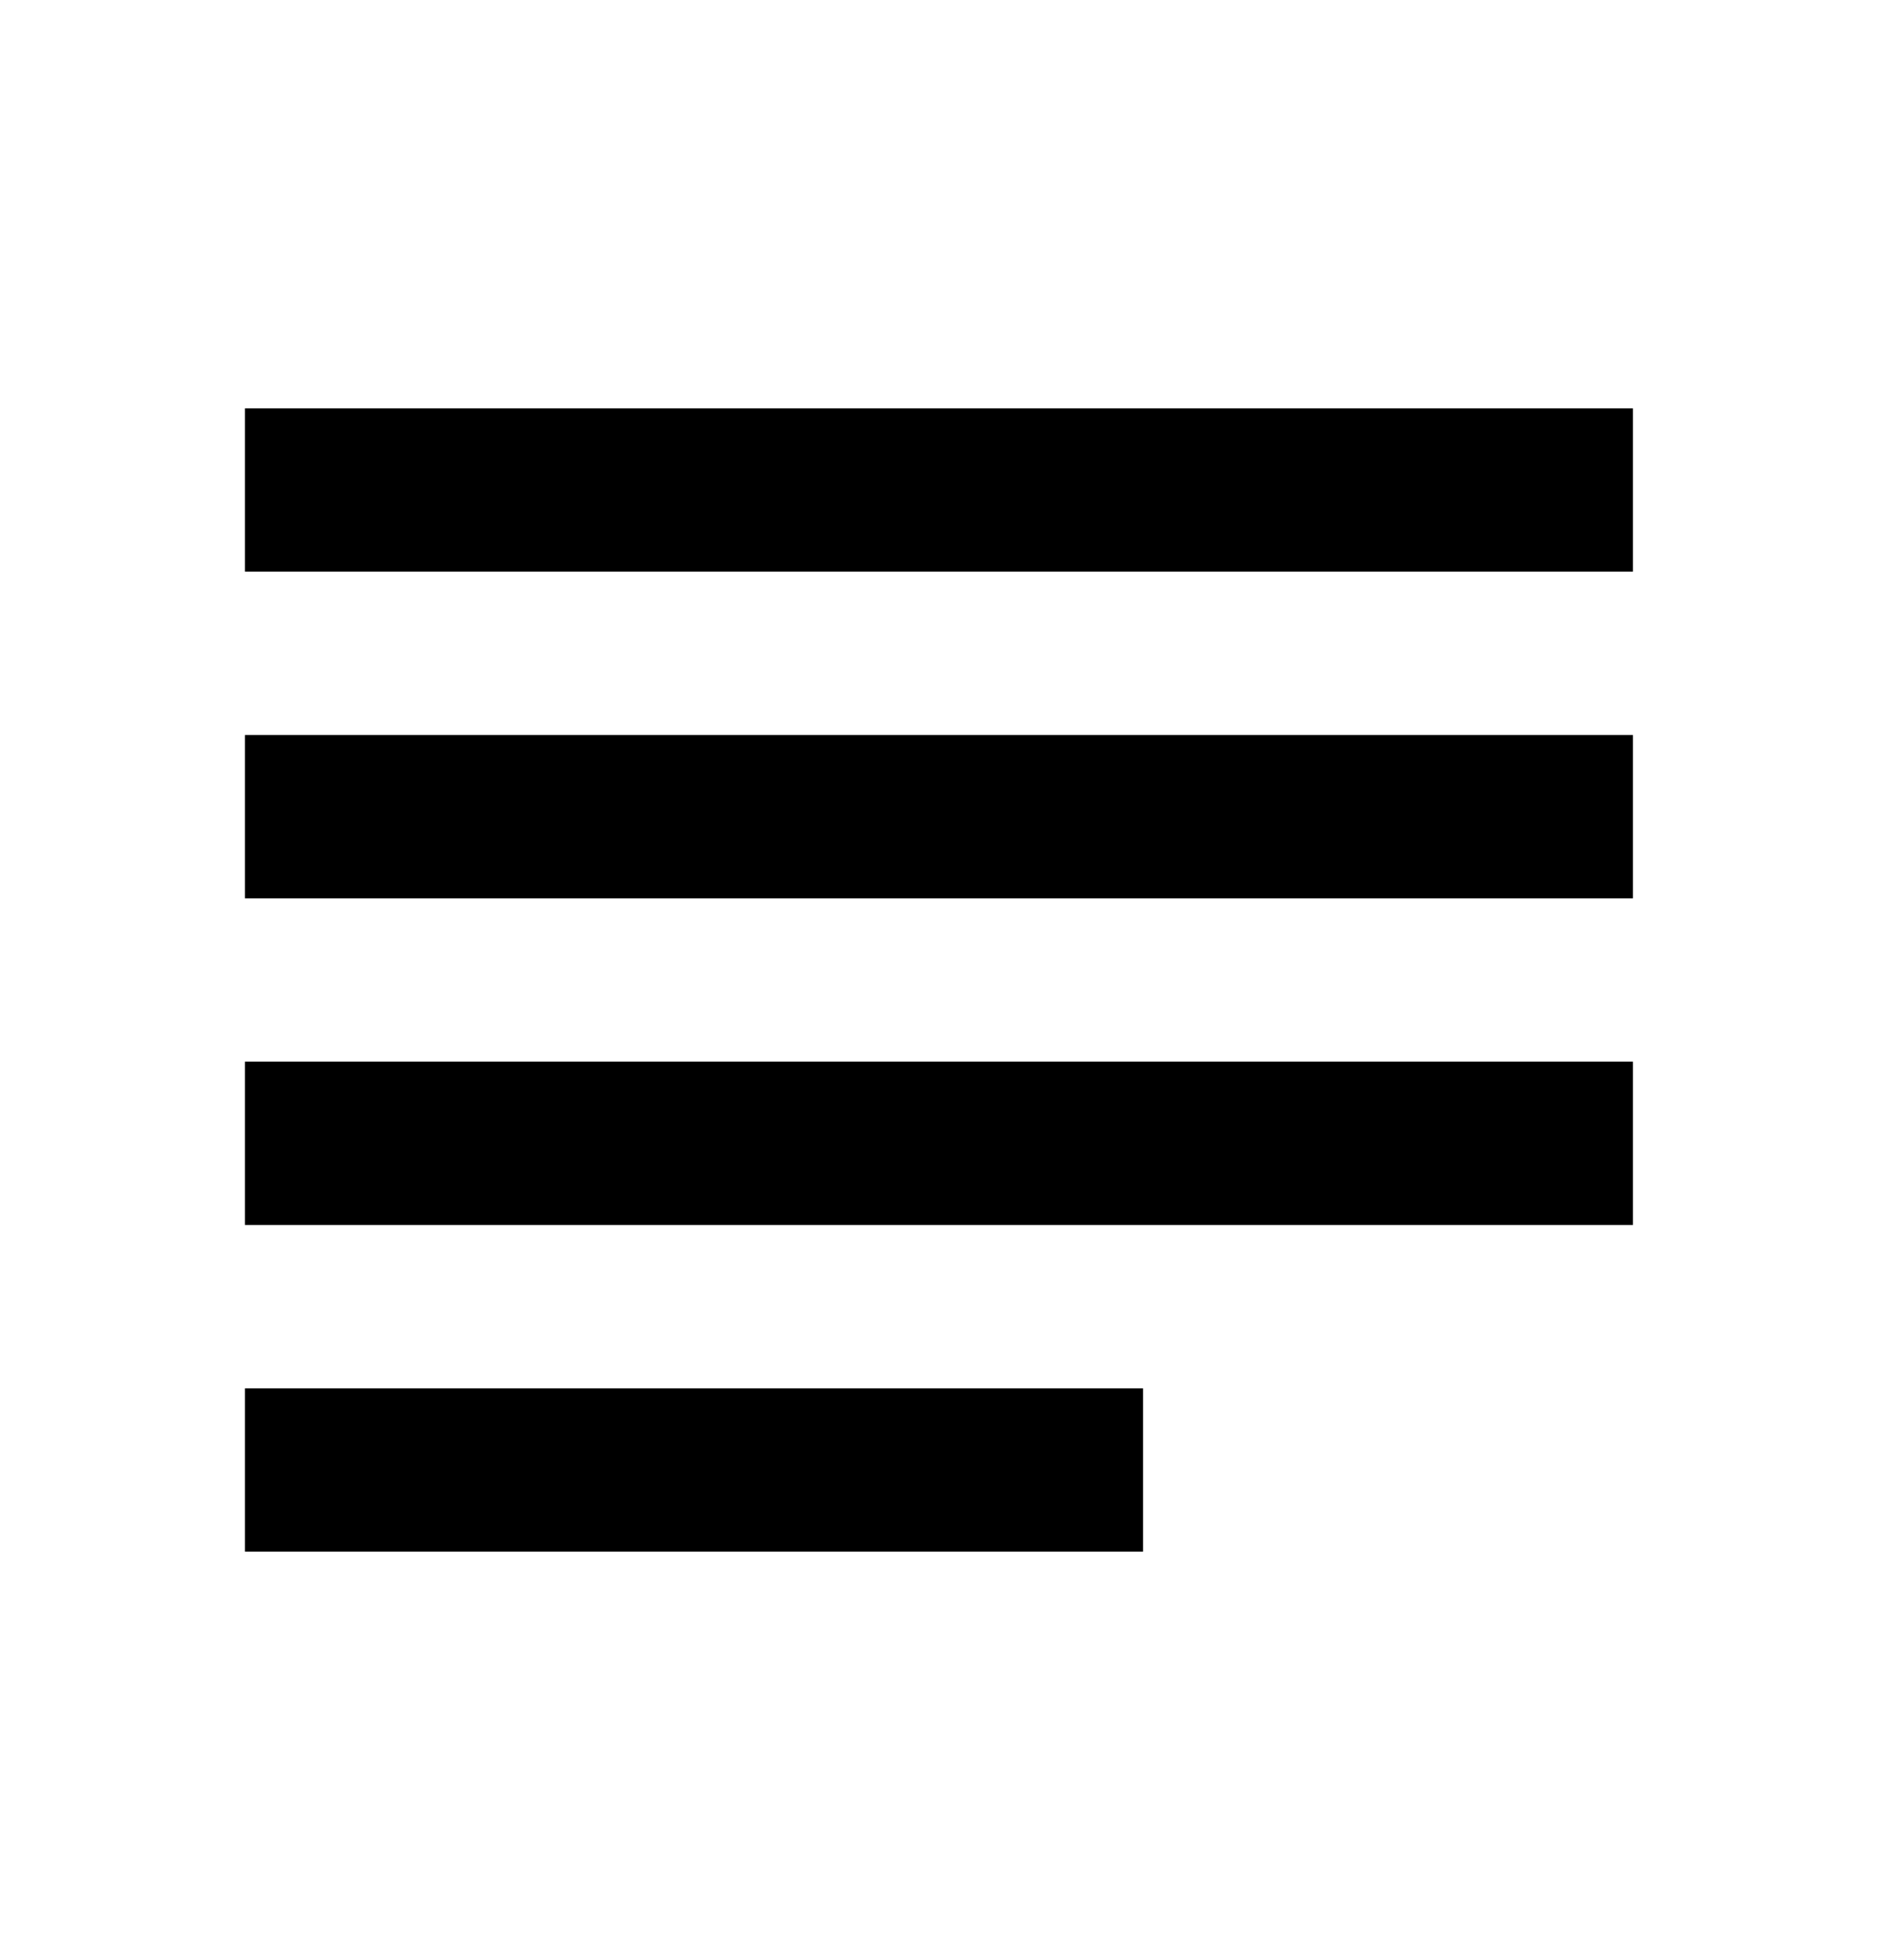
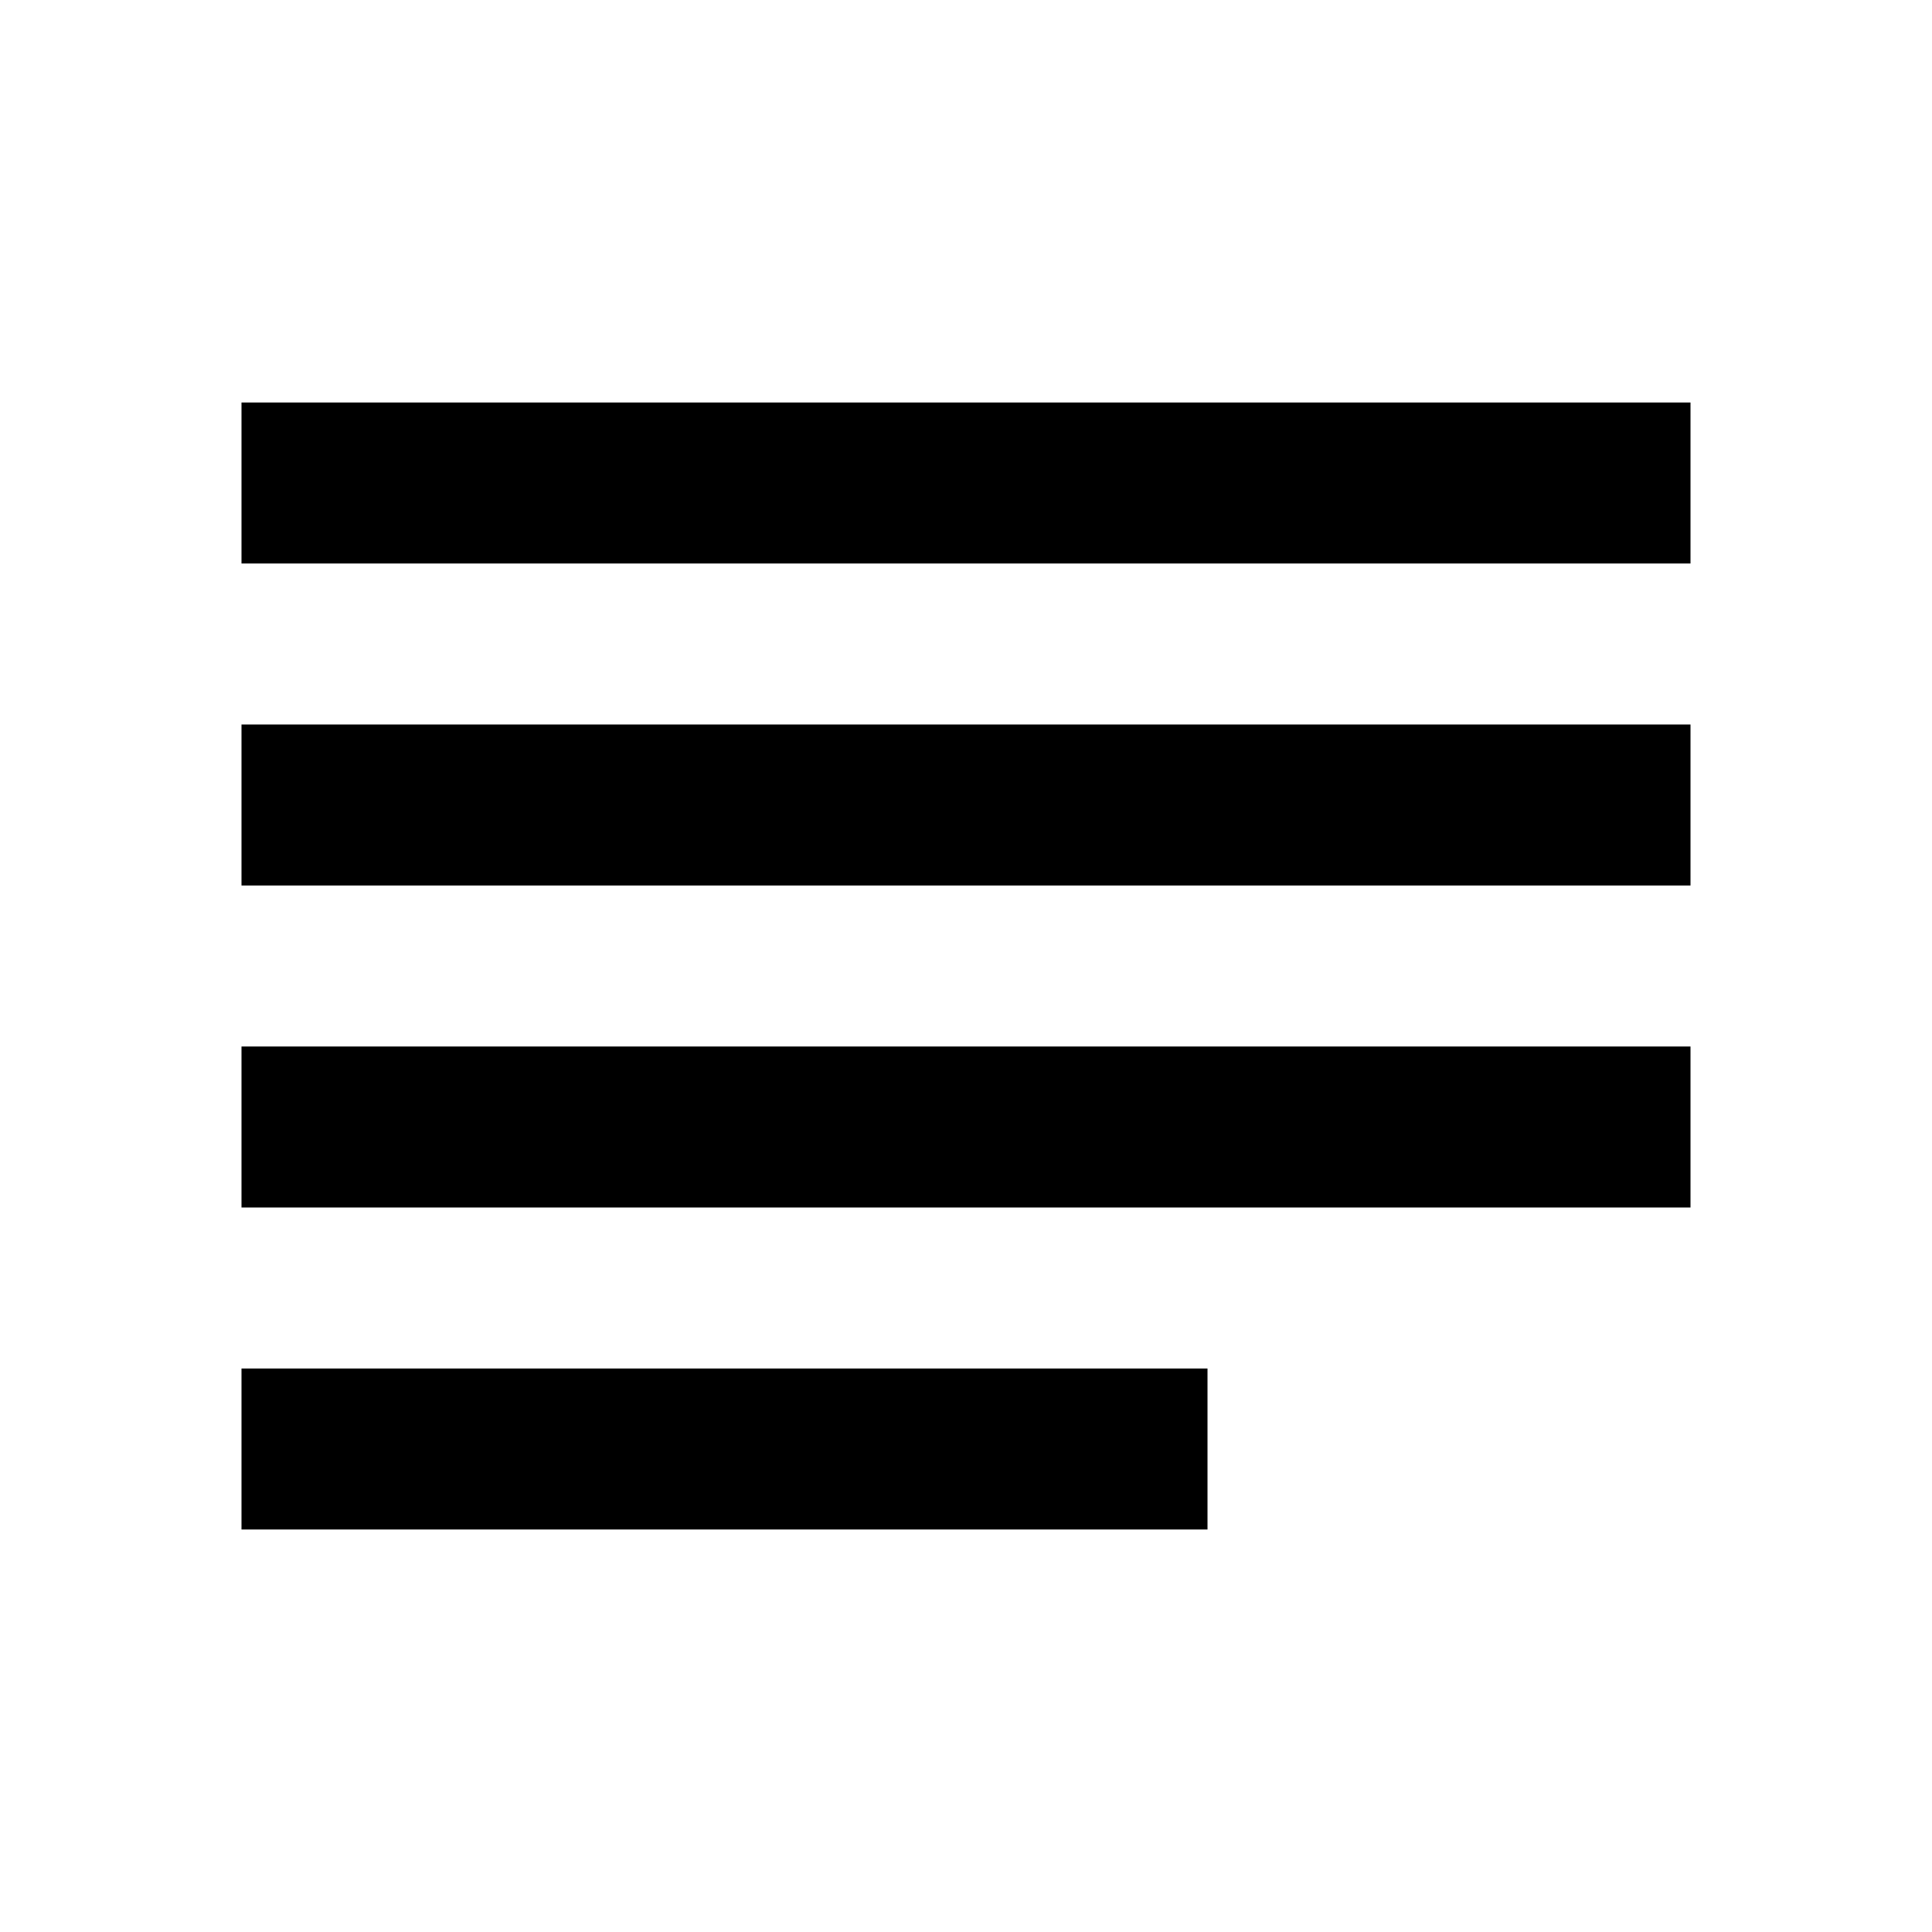
- <svg xmlns="http://www.w3.org/2000/svg" width="460" height="480" viewBox="0 0 460 480">
-   <path d="M60 140l340 0 0-40-340 0 0 40z m0 240l220 0 0-40-220 0 0 40z m0-80l340 0 0-40-340 0 0 40z m0-80l340 0 0-40-340 0 0 40z" />
+ <svg xmlns="http://www.w3.org/2000/svg" width="480" height="480" viewBox="0 0 480 480">
+   <path d="M60 140l360 0 0-40-360 0 0 40z m0 240l240 0 0-40-240 0 0 40z m0-80l360 0 0-40-360 0 0 40z m0-80l360 0 0-40-360 0 0 40z" />
</svg>
